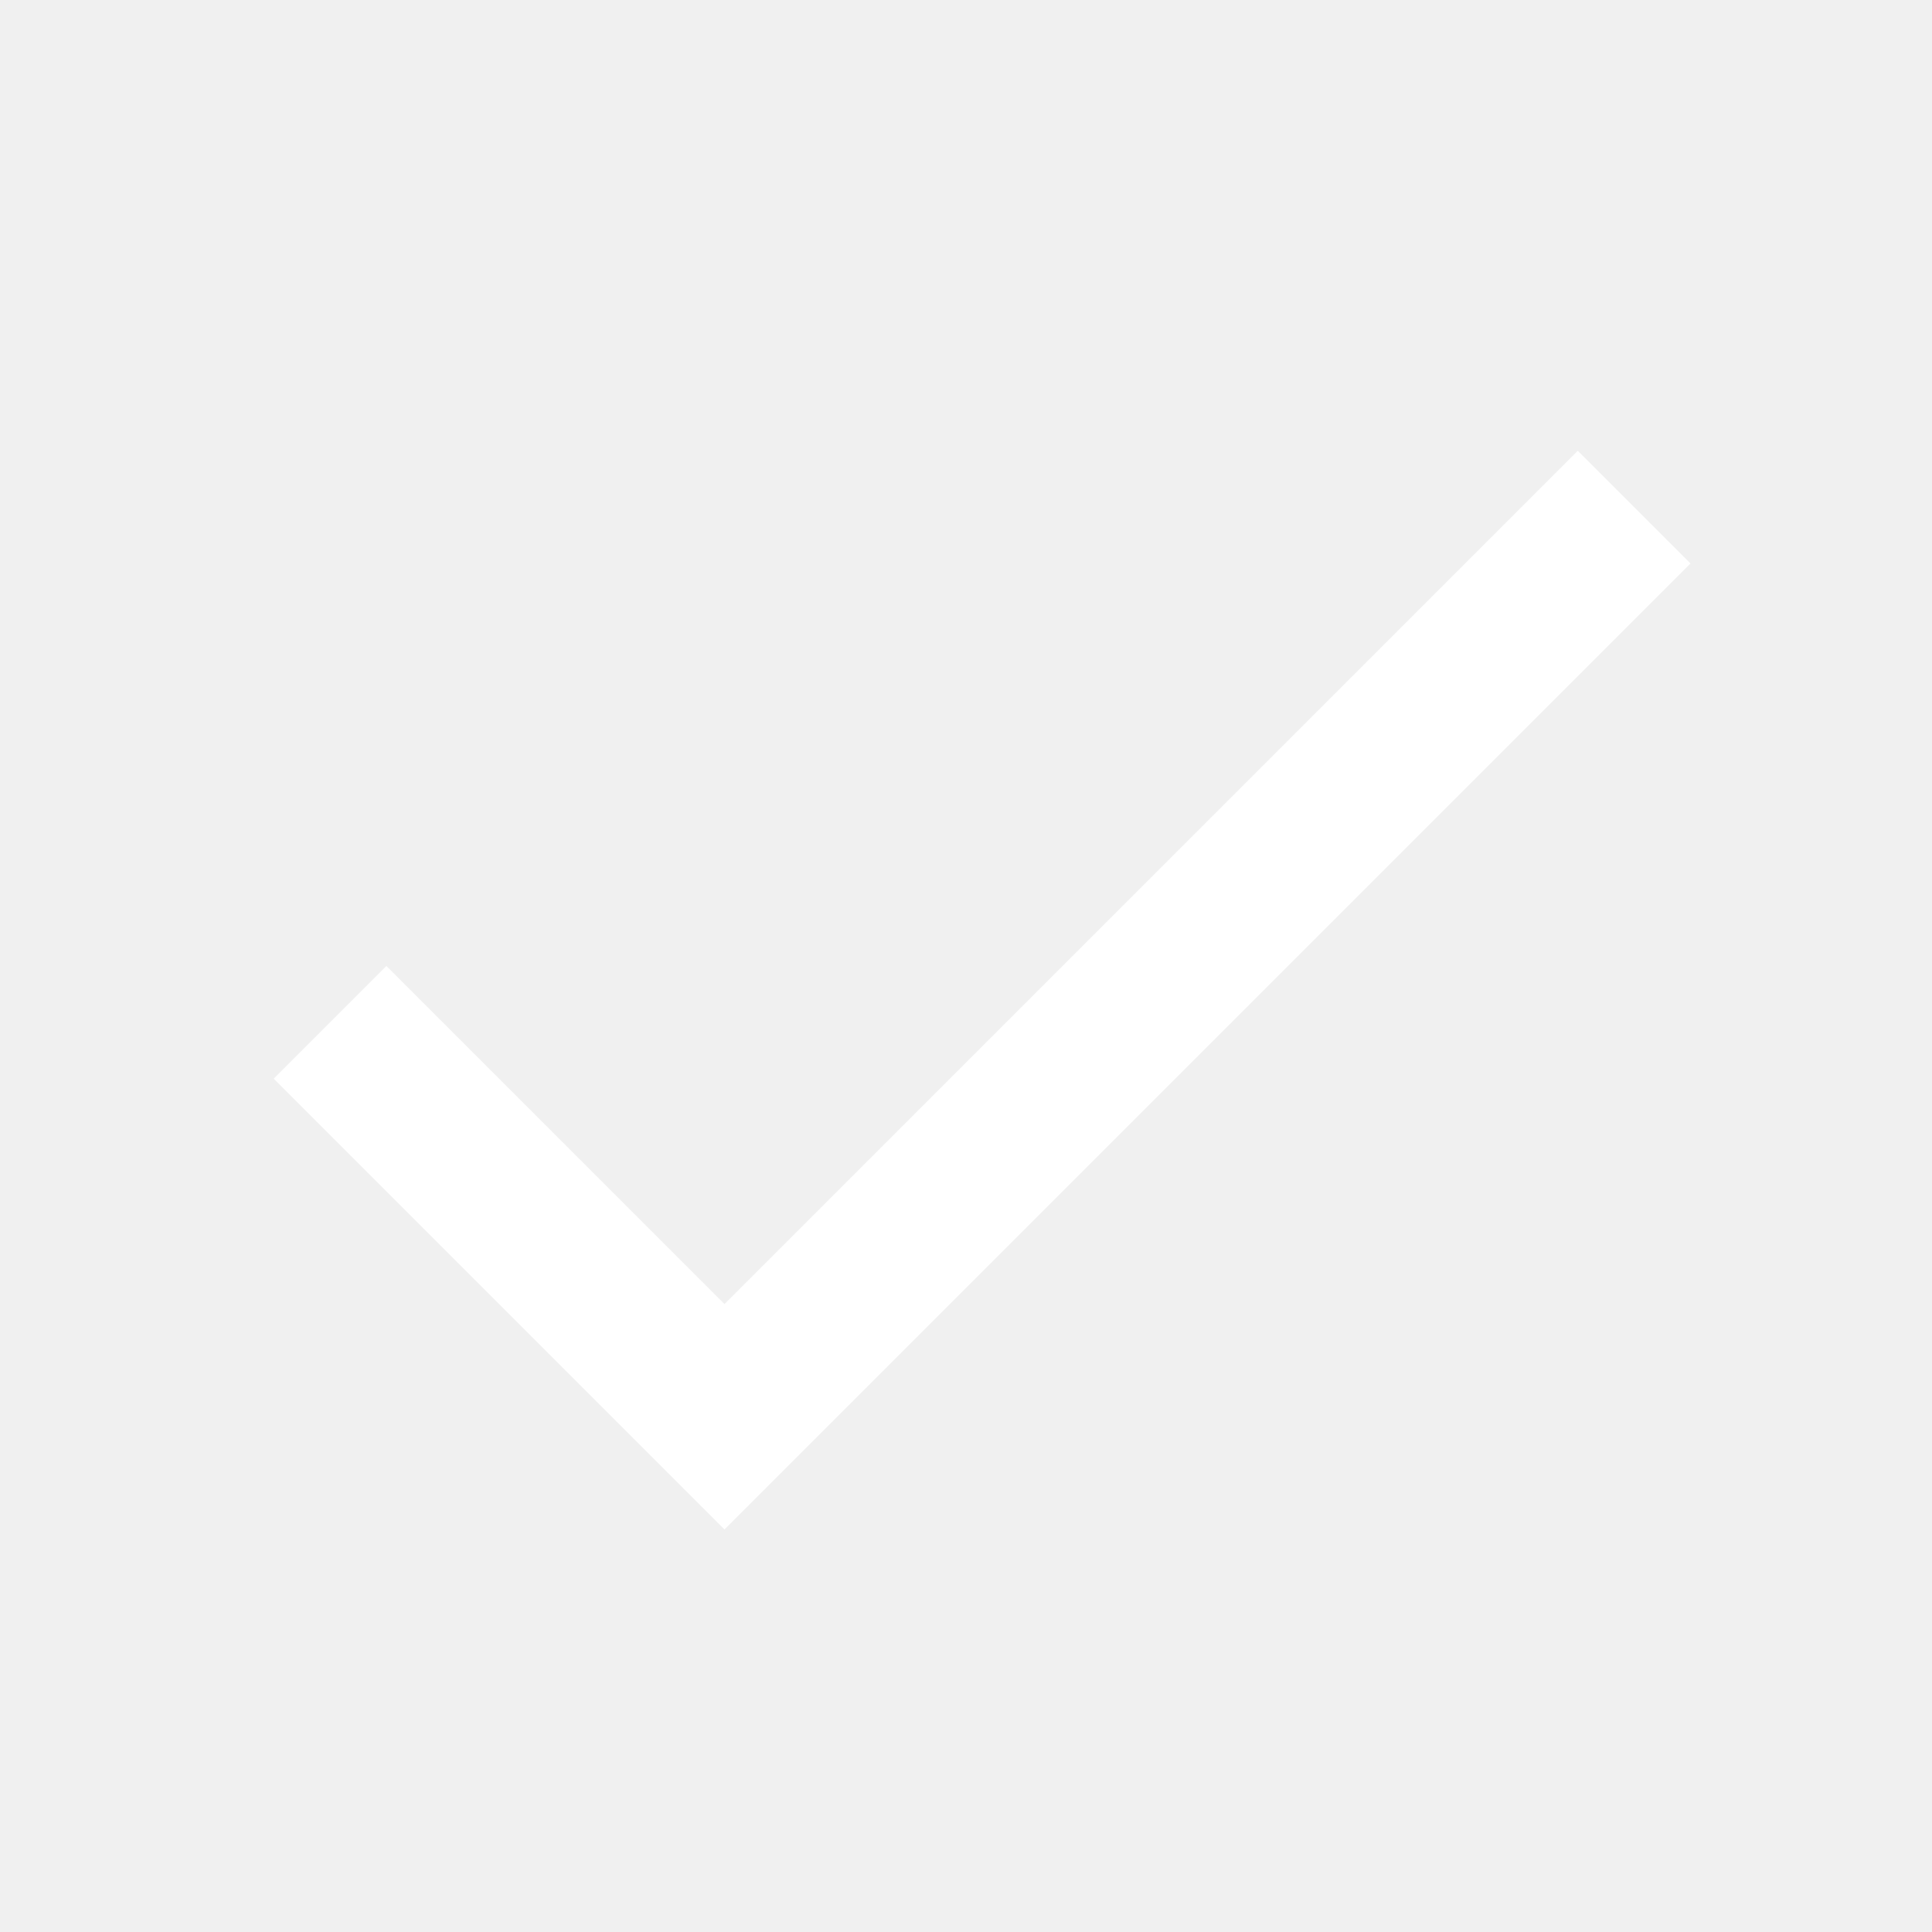
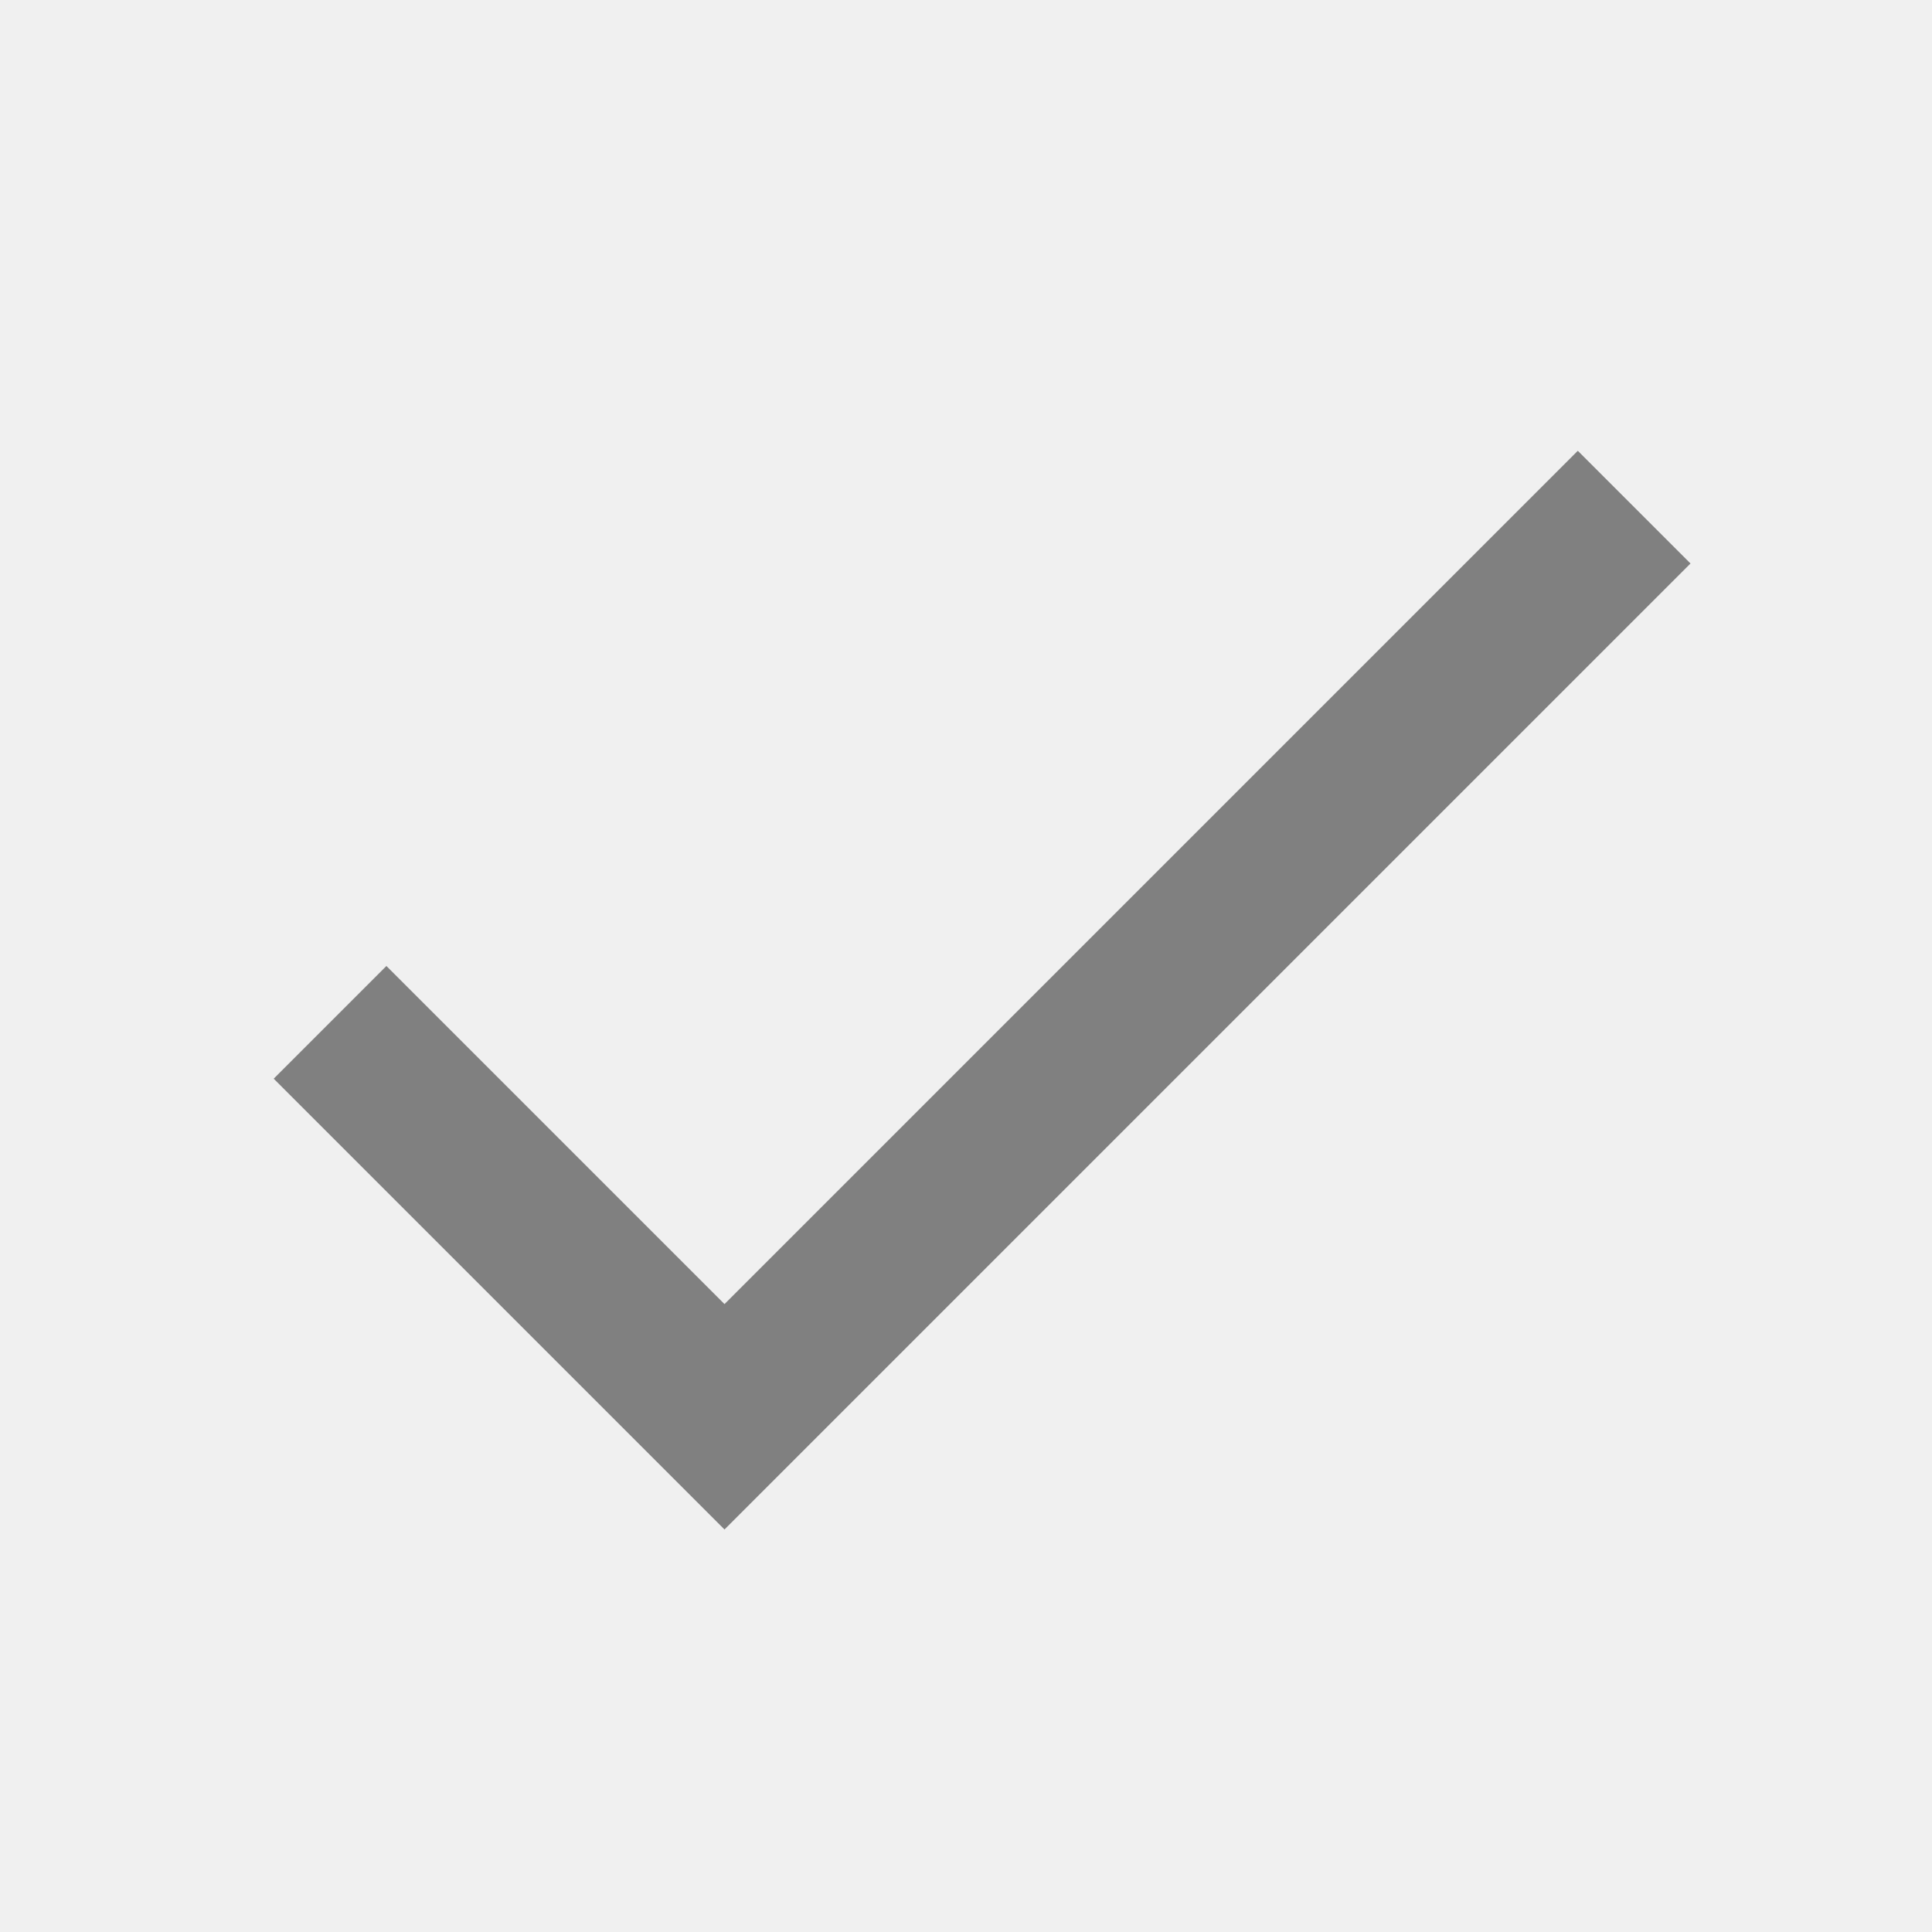
<svg xmlns="http://www.w3.org/2000/svg" width="24" height="24" viewBox="0 0 24 24">
  <path fill="none" d="M0 0h24v24H0z" />
-   <path fill="white" d="M9 16.2L4.8 12l-1.4 1.4L9 19 21 7l-1.4-1.4L9 16.2z" />
+   <path fill="grey" d="M9 16.2L4.8 12l-1.4 1.4L9 19 21 7l-1.4-1.4L9 16.2z" />
</svg>
